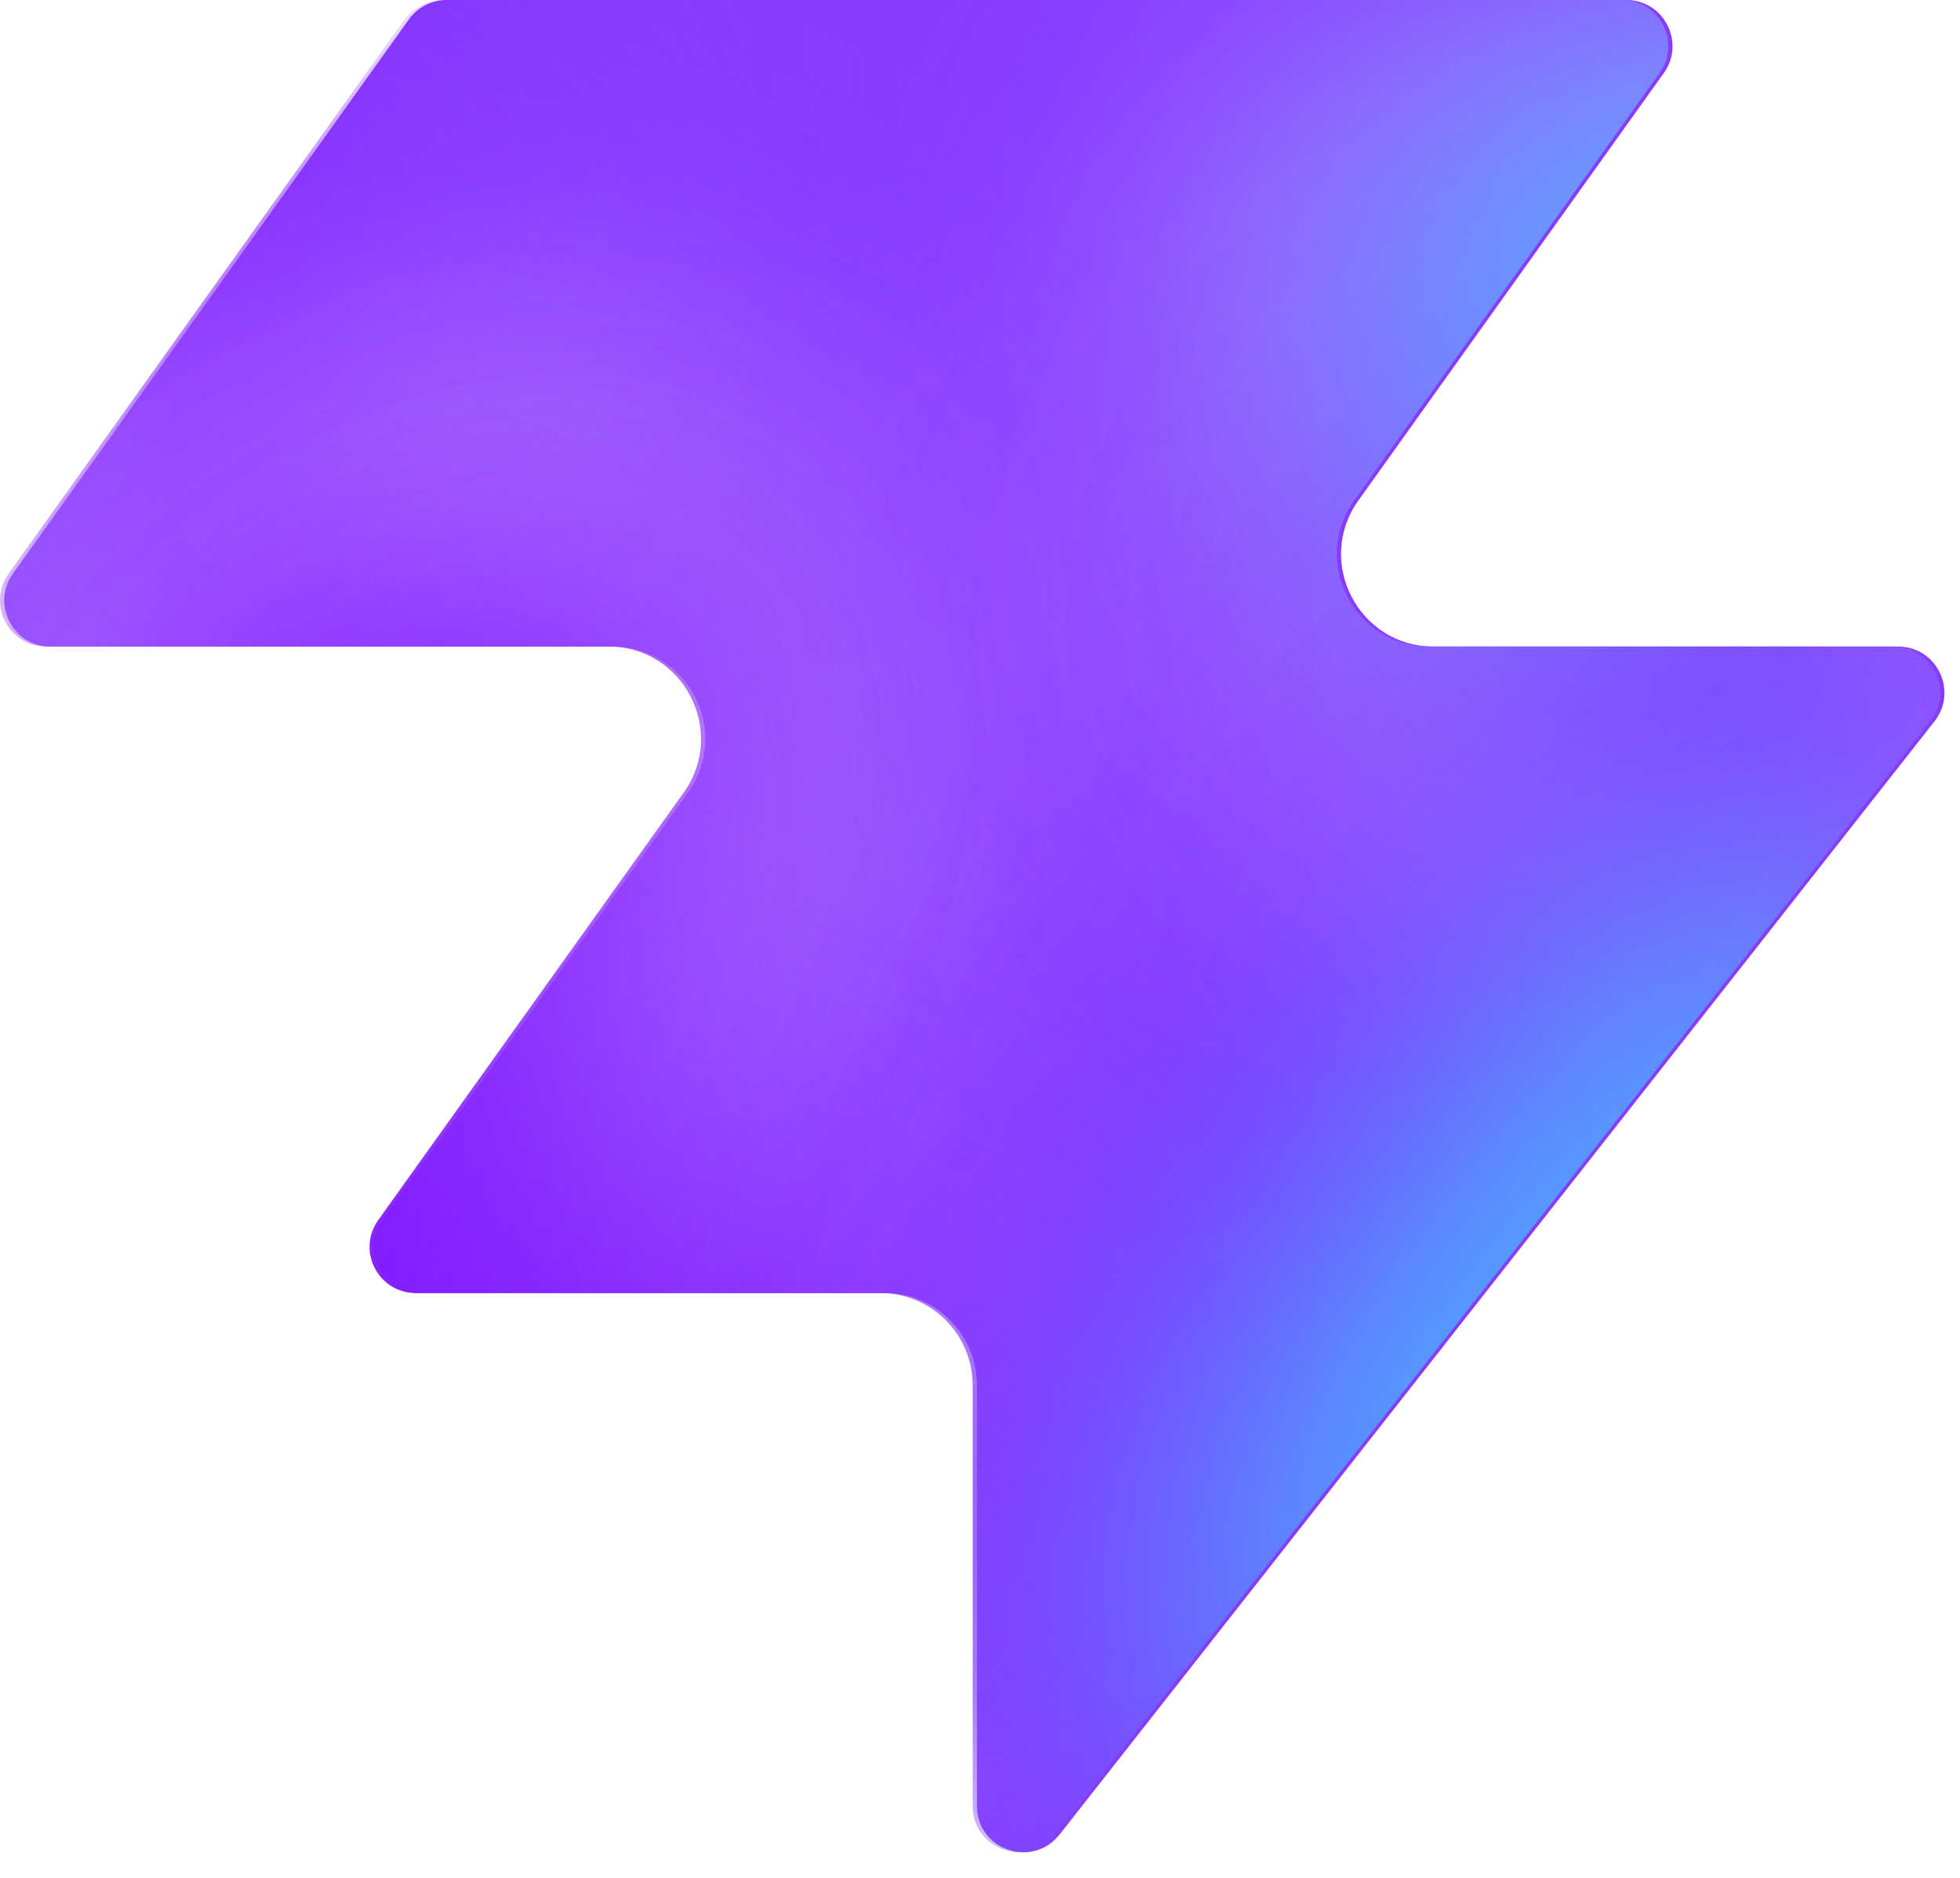
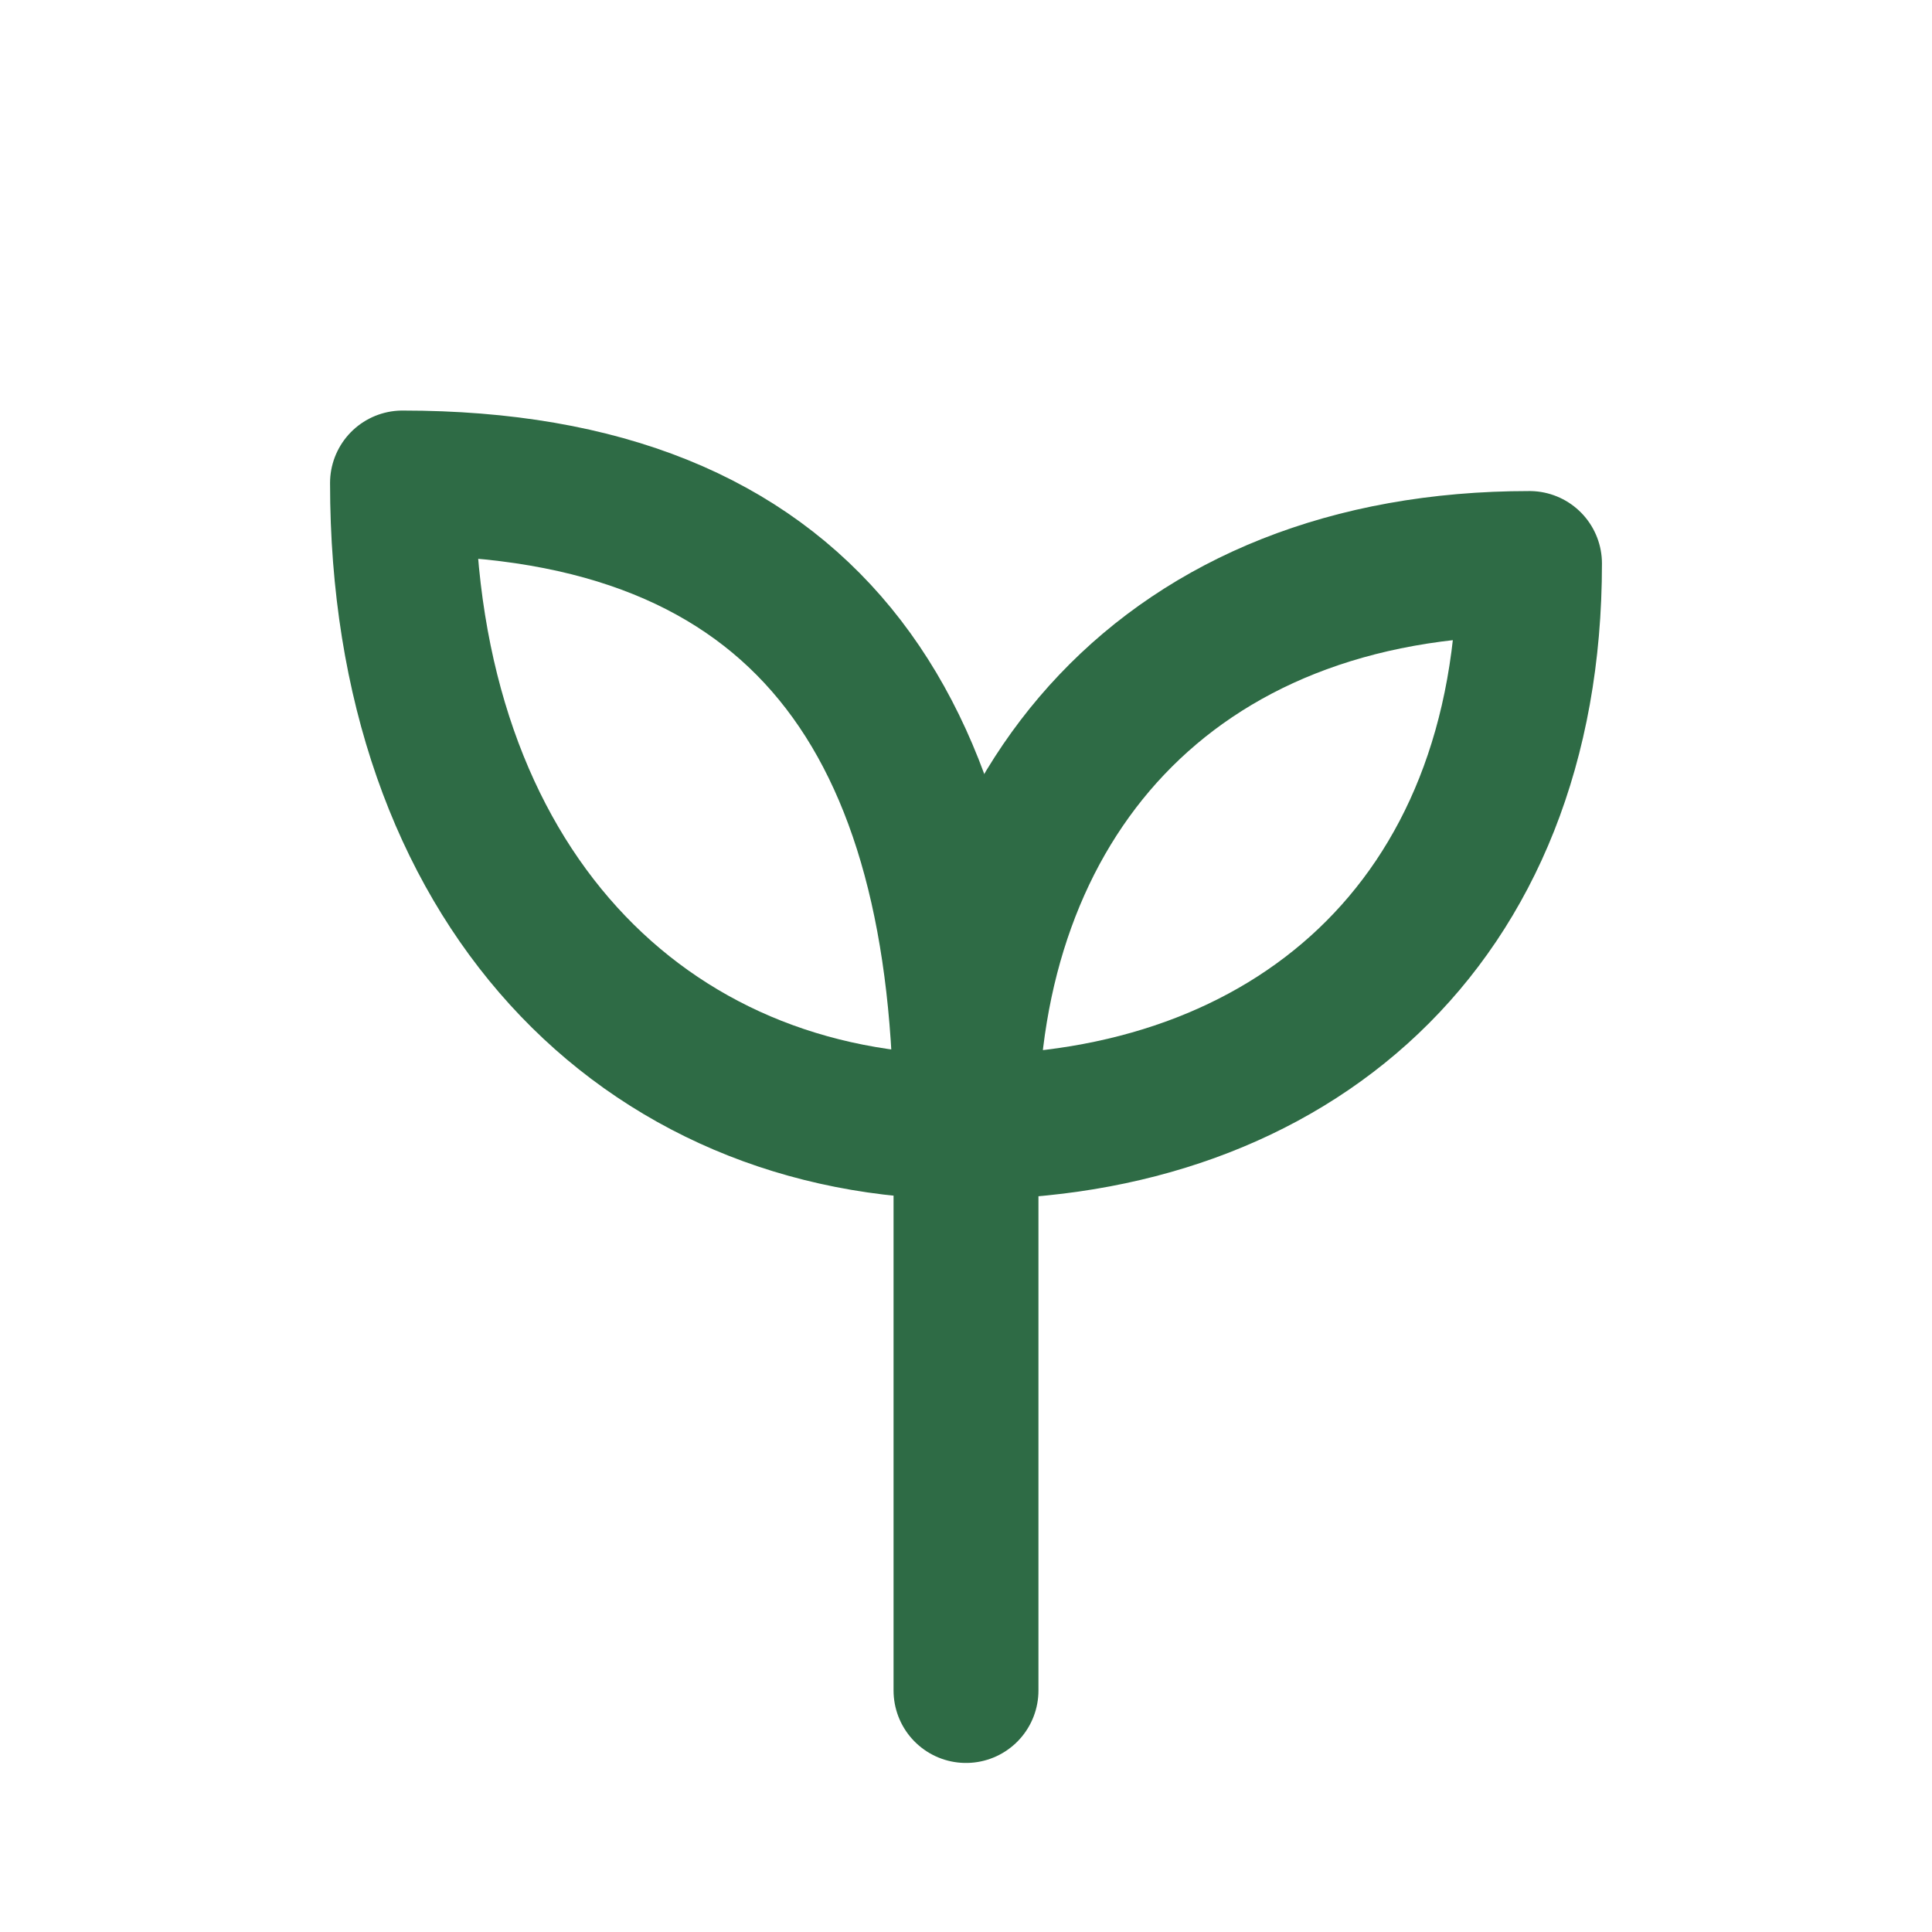
- <svg xmlns="http://www.w3.org/2000/svg" width="48" height="46" fill="none" viewBox="0 0 48 46">
-   <path fill="#863bff" d="M25.946 44.938c-.664.845-2.021.375-2.021-.698V33.937a2.26 2.26 0 0 0-2.262-2.262H10.287c-.92 0-1.456-1.04-.92-1.788l7.48-10.471c1.07-1.497 0-3.578-1.842-3.578H1.237c-.92 0-1.456-1.04-.92-1.788L10.013.474c.214-.297.556-.474.92-.474h28.894c.92 0 1.456 1.04.92 1.788l-7.48 10.471c-1.07 1.498 0 3.579 1.842 3.579h11.377c.943 0 1.473 1.088.89 1.83L25.947 44.94z" style="fill:#863bff;fill:color(display-p3 .525 .23 1);fill-opacity:1" />
-   <mask id="a" width="48" height="46" x="0" y="0" maskUnits="userSpaceOnUse" style="mask-type:alpha">
-     <path fill="#000" d="M25.842 44.938c-.664.844-2.021.375-2.021-.698V33.937a2.26 2.26 0 0 0-2.262-2.262H10.183c-.92 0-1.456-1.04-.92-1.788l7.48-10.471c1.07-1.498 0-3.579-1.842-3.579H1.133c-.92 0-1.456-1.04-.92-1.787L9.91.473c.214-.297.556-.474.92-.474h28.894c.92 0 1.456 1.04.92 1.788l-7.48 10.471c-1.07 1.498 0 3.578 1.842 3.578h11.377c.943 0 1.473 1.088.89 1.832L25.843 44.94z" style="fill:#000;fill-opacity:1" />
-   </mask>
-   <g mask="url(#a)">
-     <g filter="url(#b)">
-       <ellipse cx="5.508" cy="14.704" fill="#ede6ff" rx="5.508" ry="14.704" style="fill:#ede6ff;fill:color(display-p3 .927 .903 1);fill-opacity:1" transform="matrix(.00324 1 1 -.00324 -4.47 31.516)" />
-     </g>
-     <g filter="url(#c)">
-       <ellipse cx="10.399" cy="29.851" fill="#ede6ff" rx="10.399" ry="29.851" style="fill:#ede6ff;fill:color(display-p3 .927 .903 1);fill-opacity:1" transform="matrix(.00324 1 1 -.00324 -39.328 7.883)" />
-     </g>
-     <g filter="url(#d)">
-       <ellipse cx="5.508" cy="30.487" fill="#7e14ff" rx="5.508" ry="30.487" style="fill:#7e14ff;fill:color(display-p3 .492 .077 1);fill-opacity:1" transform="rotate(89.814 -25.913 -14.639)scale(1 -1)" />
-     </g>
-     <g filter="url(#e)">
-       <ellipse cx="5.508" cy="30.599" fill="#7e14ff" rx="5.508" ry="30.599" style="fill:#7e14ff;fill:color(display-p3 .492 .077 1);fill-opacity:1" transform="rotate(89.814 -32.644 -3.334)scale(1 -1)" />
-     </g>
-     <g filter="url(#f)">
-       <ellipse cx="5.508" cy="30.599" fill="#7e14ff" rx="5.508" ry="30.599" style="fill:#7e14ff;fill:color(display-p3 .492 .077 1);fill-opacity:1" transform="matrix(.00324 1 1 -.00324 -34.34 30.47)" />
-     </g>
-     <g filter="url(#g)">
-       <ellipse cx="14.072" cy="22.078" fill="#ede6ff" rx="14.072" ry="22.078" style="fill:#ede6ff;fill:color(display-p3 .927 .903 1);fill-opacity:1" transform="rotate(93.35 24.506 48.493)scale(-1 1)" />
-     </g>
-     <g filter="url(#h)">
-       <ellipse cx="3.47" cy="21.501" fill="#7e14ff" rx="3.47" ry="21.501" style="fill:#7e14ff;fill:color(display-p3 .492 .077 1);fill-opacity:1" transform="rotate(89.009 28.708 47.59)scale(-1 1)" />
-     </g>
-     <g filter="url(#i)">
-       <ellipse cx="3.47" cy="21.501" fill="#7e14ff" rx="3.47" ry="21.501" style="fill:#7e14ff;fill:color(display-p3 .492 .077 1);fill-opacity:1" transform="rotate(89.009 28.708 47.59)scale(-1 1)" />
-     </g>
-     <g filter="url(#j)">
-       <ellipse cx=".387" cy="8.972" fill="#7e14ff" rx="4.407" ry="29.108" style="fill:#7e14ff;fill:color(display-p3 .492 .077 1);fill-opacity:1" transform="rotate(39.51 .387 8.972)" />
-     </g>
-     <g filter="url(#k)">
-       <ellipse cx="47.523" cy="-6.092" fill="#7e14ff" rx="4.407" ry="29.108" style="fill:#7e14ff;fill:color(display-p3 .492 .077 1);fill-opacity:1" transform="rotate(37.892 47.523 -6.092)" />
-     </g>
-     <g filter="url(#l)">
-       <ellipse cx="41.412" cy="6.333" fill="#47bfff" rx="5.971" ry="9.665" style="fill:#47bfff;fill:color(display-p3 .28 .748 1);fill-opacity:1" transform="rotate(37.892 41.412 6.333)" />
-     </g>
-     <g filter="url(#m)">
-       <ellipse cx="-1.879" cy="38.332" fill="#7e14ff" rx="4.407" ry="29.108" style="fill:#7e14ff;fill:color(display-p3 .492 .077 1);fill-opacity:1" transform="rotate(37.892 -1.88 38.332)" />
-     </g>
-     <g filter="url(#n)">
-       <ellipse cx="-1.879" cy="38.332" fill="#7e14ff" rx="4.407" ry="29.108" style="fill:#7e14ff;fill:color(display-p3 .492 .077 1);fill-opacity:1" transform="rotate(37.892 -1.88 38.332)" />
-     </g>
-     <g filter="url(#o)">
-       <ellipse cx="35.651" cy="29.907" fill="#7e14ff" rx="4.407" ry="29.108" style="fill:#7e14ff;fill:color(display-p3 .492 .077 1);fill-opacity:1" transform="rotate(37.892 35.651 29.907)" />
-     </g>
-     <g filter="url(#p)">
-       <ellipse cx="38.418" cy="32.4" fill="#47bfff" rx="5.971" ry="15.297" style="fill:#47bfff;fill:color(display-p3 .28 .748 1);fill-opacity:1" transform="rotate(37.892 38.418 32.4)" />
-     </g>
-   </g>
-   <defs>
-     <filter id="b" width="60.045" height="41.654" x="-19.77" y="16.149" color-interpolation-filters="sRGB" filterUnits="userSpaceOnUse">
-       <feFlood flood-opacity="0" result="BackgroundImageFix" />
-       <feBlend in="SourceGraphic" in2="BackgroundImageFix" result="shape" />
-       <feGaussianBlur result="effect1_foregroundBlur_2002_17158" stdDeviation="7.659" />
-     </filter>
-     <filter id="c" width="90.34" height="51.437" x="-54.613" y="-7.533" color-interpolation-filters="sRGB" filterUnits="userSpaceOnUse">
-       <feFlood flood-opacity="0" result="BackgroundImageFix" />
-       <feBlend in="SourceGraphic" in2="BackgroundImageFix" result="shape" />
-       <feGaussianBlur result="effect1_foregroundBlur_2002_17158" stdDeviation="7.659" />
-     </filter>
-     <filter id="d" width="79.355" height="29.4" x="-49.64" y="2.03" color-interpolation-filters="sRGB" filterUnits="userSpaceOnUse">
-       <feFlood flood-opacity="0" result="BackgroundImageFix" />
-       <feBlend in="SourceGraphic" in2="BackgroundImageFix" result="shape" />
-       <feGaussianBlur result="effect1_foregroundBlur_2002_17158" stdDeviation="4.596" />
-     </filter>
-     <filter id="e" width="79.579" height="29.4" x="-45.045" y="20.029" color-interpolation-filters="sRGB" filterUnits="userSpaceOnUse">
-       <feFlood flood-opacity="0" result="BackgroundImageFix" />
-       <feBlend in="SourceGraphic" in2="BackgroundImageFix" result="shape" />
-       <feGaussianBlur result="effect1_foregroundBlur_2002_17158" stdDeviation="4.596" />
-     </filter>
-     <filter id="f" width="79.579" height="29.4" x="-43.513" y="21.178" color-interpolation-filters="sRGB" filterUnits="userSpaceOnUse">
-       <feFlood flood-opacity="0" result="BackgroundImageFix" />
-       <feBlend in="SourceGraphic" in2="BackgroundImageFix" result="shape" />
-       <feGaussianBlur result="effect1_foregroundBlur_2002_17158" stdDeviation="4.596" />
-     </filter>
-     <filter id="g" width="74.749" height="58.852" x="15.756" y="-17.901" color-interpolation-filters="sRGB" filterUnits="userSpaceOnUse">
-       <feFlood flood-opacity="0" result="BackgroundImageFix" />
-       <feBlend in="SourceGraphic" in2="BackgroundImageFix" result="shape" />
-       <feGaussianBlur result="effect1_foregroundBlur_2002_17158" stdDeviation="7.659" />
-     </filter>
-     <filter id="h" width="61.377" height="25.362" x="23.548" y="2.284" color-interpolation-filters="sRGB" filterUnits="userSpaceOnUse">
-       <feFlood flood-opacity="0" result="BackgroundImageFix" />
-       <feBlend in="SourceGraphic" in2="BackgroundImageFix" result="shape" />
-       <feGaussianBlur result="effect1_foregroundBlur_2002_17158" stdDeviation="4.596" />
-     </filter>
-     <filter id="i" width="61.377" height="25.362" x="23.548" y="2.284" color-interpolation-filters="sRGB" filterUnits="userSpaceOnUse">
-       <feFlood flood-opacity="0" result="BackgroundImageFix" />
-       <feBlend in="SourceGraphic" in2="BackgroundImageFix" result="shape" />
-       <feGaussianBlur result="effect1_foregroundBlur_2002_17158" stdDeviation="4.596" />
-     </filter>
-     <filter id="j" width="56.045" height="63.649" x="-27.636" y="-22.853" color-interpolation-filters="sRGB" filterUnits="userSpaceOnUse">
-       <feFlood flood-opacity="0" result="BackgroundImageFix" />
-       <feBlend in="SourceGraphic" in2="BackgroundImageFix" result="shape" />
-       <feGaussianBlur result="effect1_foregroundBlur_2002_17158" stdDeviation="4.596" />
-     </filter>
-     <filter id="k" width="54.814" height="64.646" x="20.116" y="-38.415" color-interpolation-filters="sRGB" filterUnits="userSpaceOnUse">
-       <feFlood flood-opacity="0" result="BackgroundImageFix" />
-       <feBlend in="SourceGraphic" in2="BackgroundImageFix" result="shape" />
-       <feGaussianBlur result="effect1_foregroundBlur_2002_17158" stdDeviation="4.596" />
-     </filter>
-     <filter id="l" width="33.541" height="35.313" x="24.641" y="-11.323" color-interpolation-filters="sRGB" filterUnits="userSpaceOnUse">
-       <feFlood flood-opacity="0" result="BackgroundImageFix" />
-       <feBlend in="SourceGraphic" in2="BackgroundImageFix" result="shape" />
-       <feGaussianBlur result="effect1_foregroundBlur_2002_17158" stdDeviation="4.596" />
-     </filter>
-     <filter id="m" width="54.814" height="64.646" x="-29.286" y="6.009" color-interpolation-filters="sRGB" filterUnits="userSpaceOnUse">
-       <feFlood flood-opacity="0" result="BackgroundImageFix" />
-       <feBlend in="SourceGraphic" in2="BackgroundImageFix" result="shape" />
-       <feGaussianBlur result="effect1_foregroundBlur_2002_17158" stdDeviation="4.596" />
-     </filter>
-     <filter id="n" width="54.814" height="64.646" x="-29.286" y="6.009" color-interpolation-filters="sRGB" filterUnits="userSpaceOnUse">
-       <feFlood flood-opacity="0" result="BackgroundImageFix" />
-       <feBlend in="SourceGraphic" in2="BackgroundImageFix" result="shape" />
-       <feGaussianBlur result="effect1_foregroundBlur_2002_17158" stdDeviation="4.596" />
-     </filter>
-     <filter id="o" width="54.814" height="64.646" x="8.244" y="-2.416" color-interpolation-filters="sRGB" filterUnits="userSpaceOnUse">
-       <feFlood flood-opacity="0" result="BackgroundImageFix" />
-       <feBlend in="SourceGraphic" in2="BackgroundImageFix" result="shape" />
-       <feGaussianBlur result="effect1_foregroundBlur_2002_17158" stdDeviation="4.596" />
-     </filter>
-     <filter id="p" width="39.409" height="43.623" x="18.713" y="10.588" color-interpolation-filters="sRGB" filterUnits="userSpaceOnUse">
-       <feFlood flood-opacity="0" result="BackgroundImageFix" />
-       <feBlend in="SourceGraphic" in2="BackgroundImageFix" result="shape" />
-       <feGaussianBlur result="effect1_foregroundBlur_2002_17158" stdDeviation="4.596" />
-     </filter>
-   </defs>
+ <svg xmlns="http://www.w3.org/2000/svg" width="32" height="32" viewBox="0 0 24 24" fill="none" stroke="#2E6B45" stroke-width="1.8" stroke-linecap="round" stroke-linejoin="round">
+   <path d="M12 21v-7" />
+   <path d="M12 14c-4 0-7-3-7-8 5 0 7 3 7 8z" />
+   <path d="M12 14c0-4 2.5-7 7-7 0 4.5-3 7-7 7z" />
</svg>
